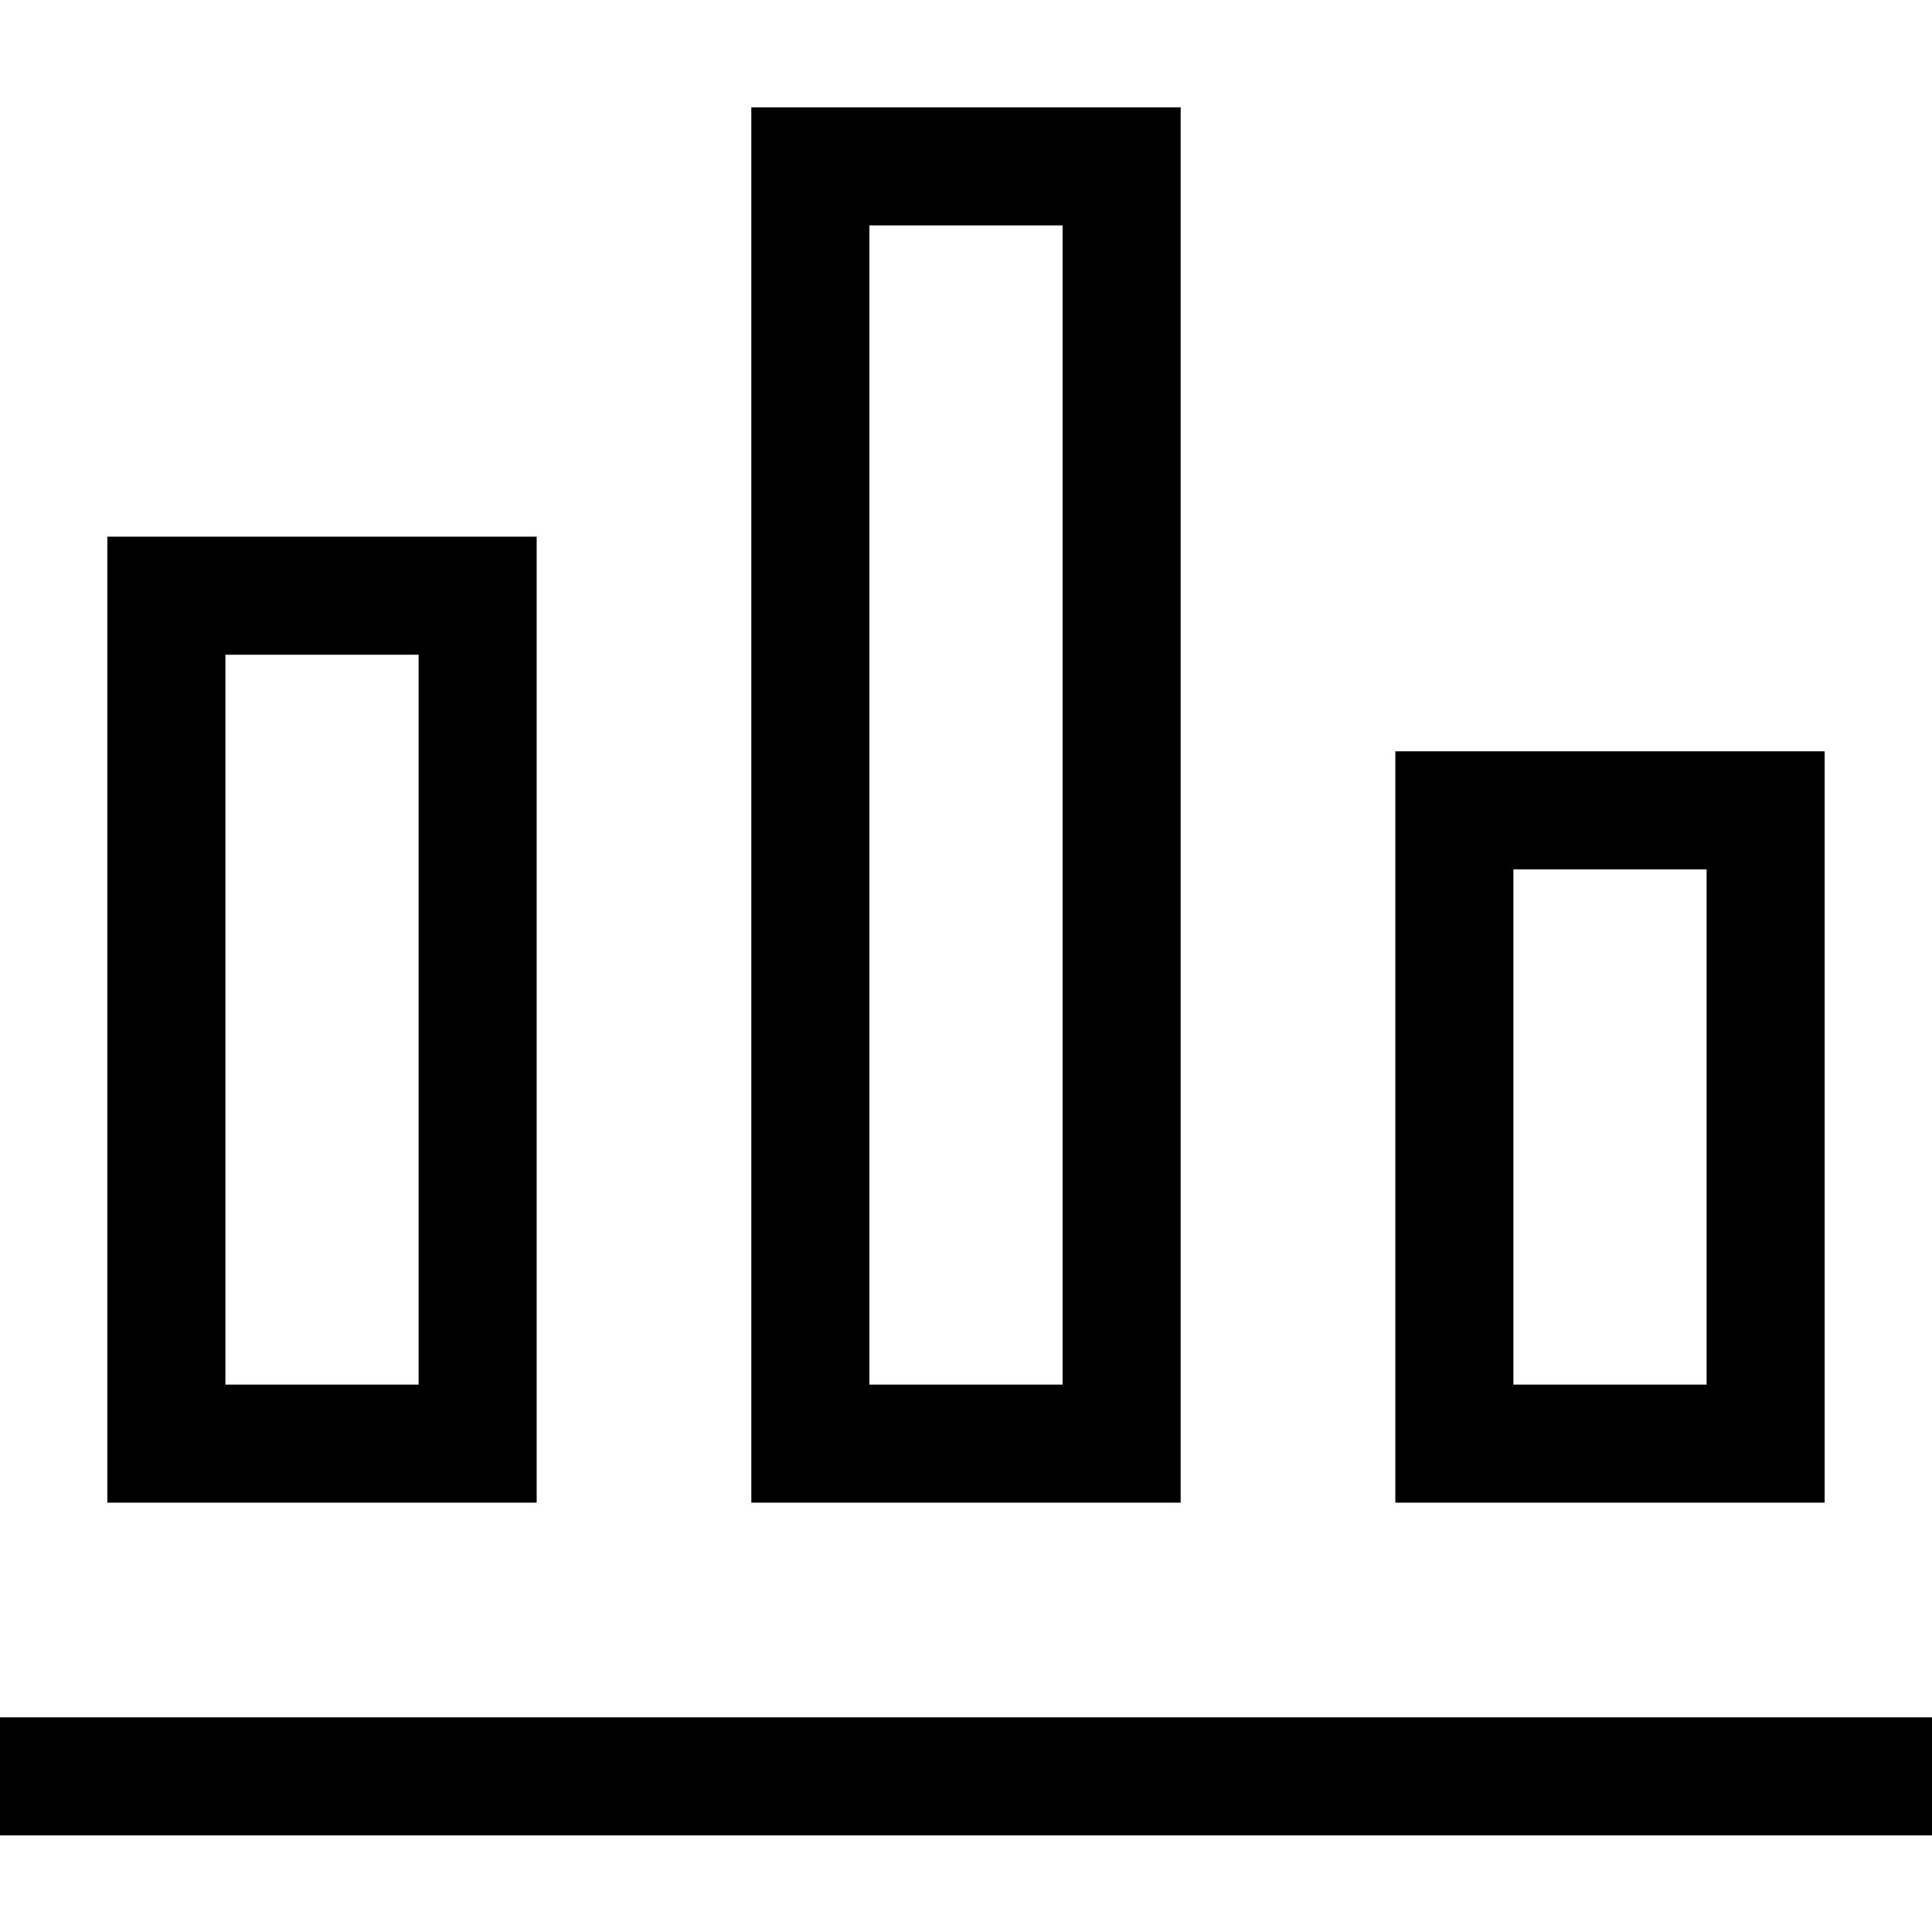
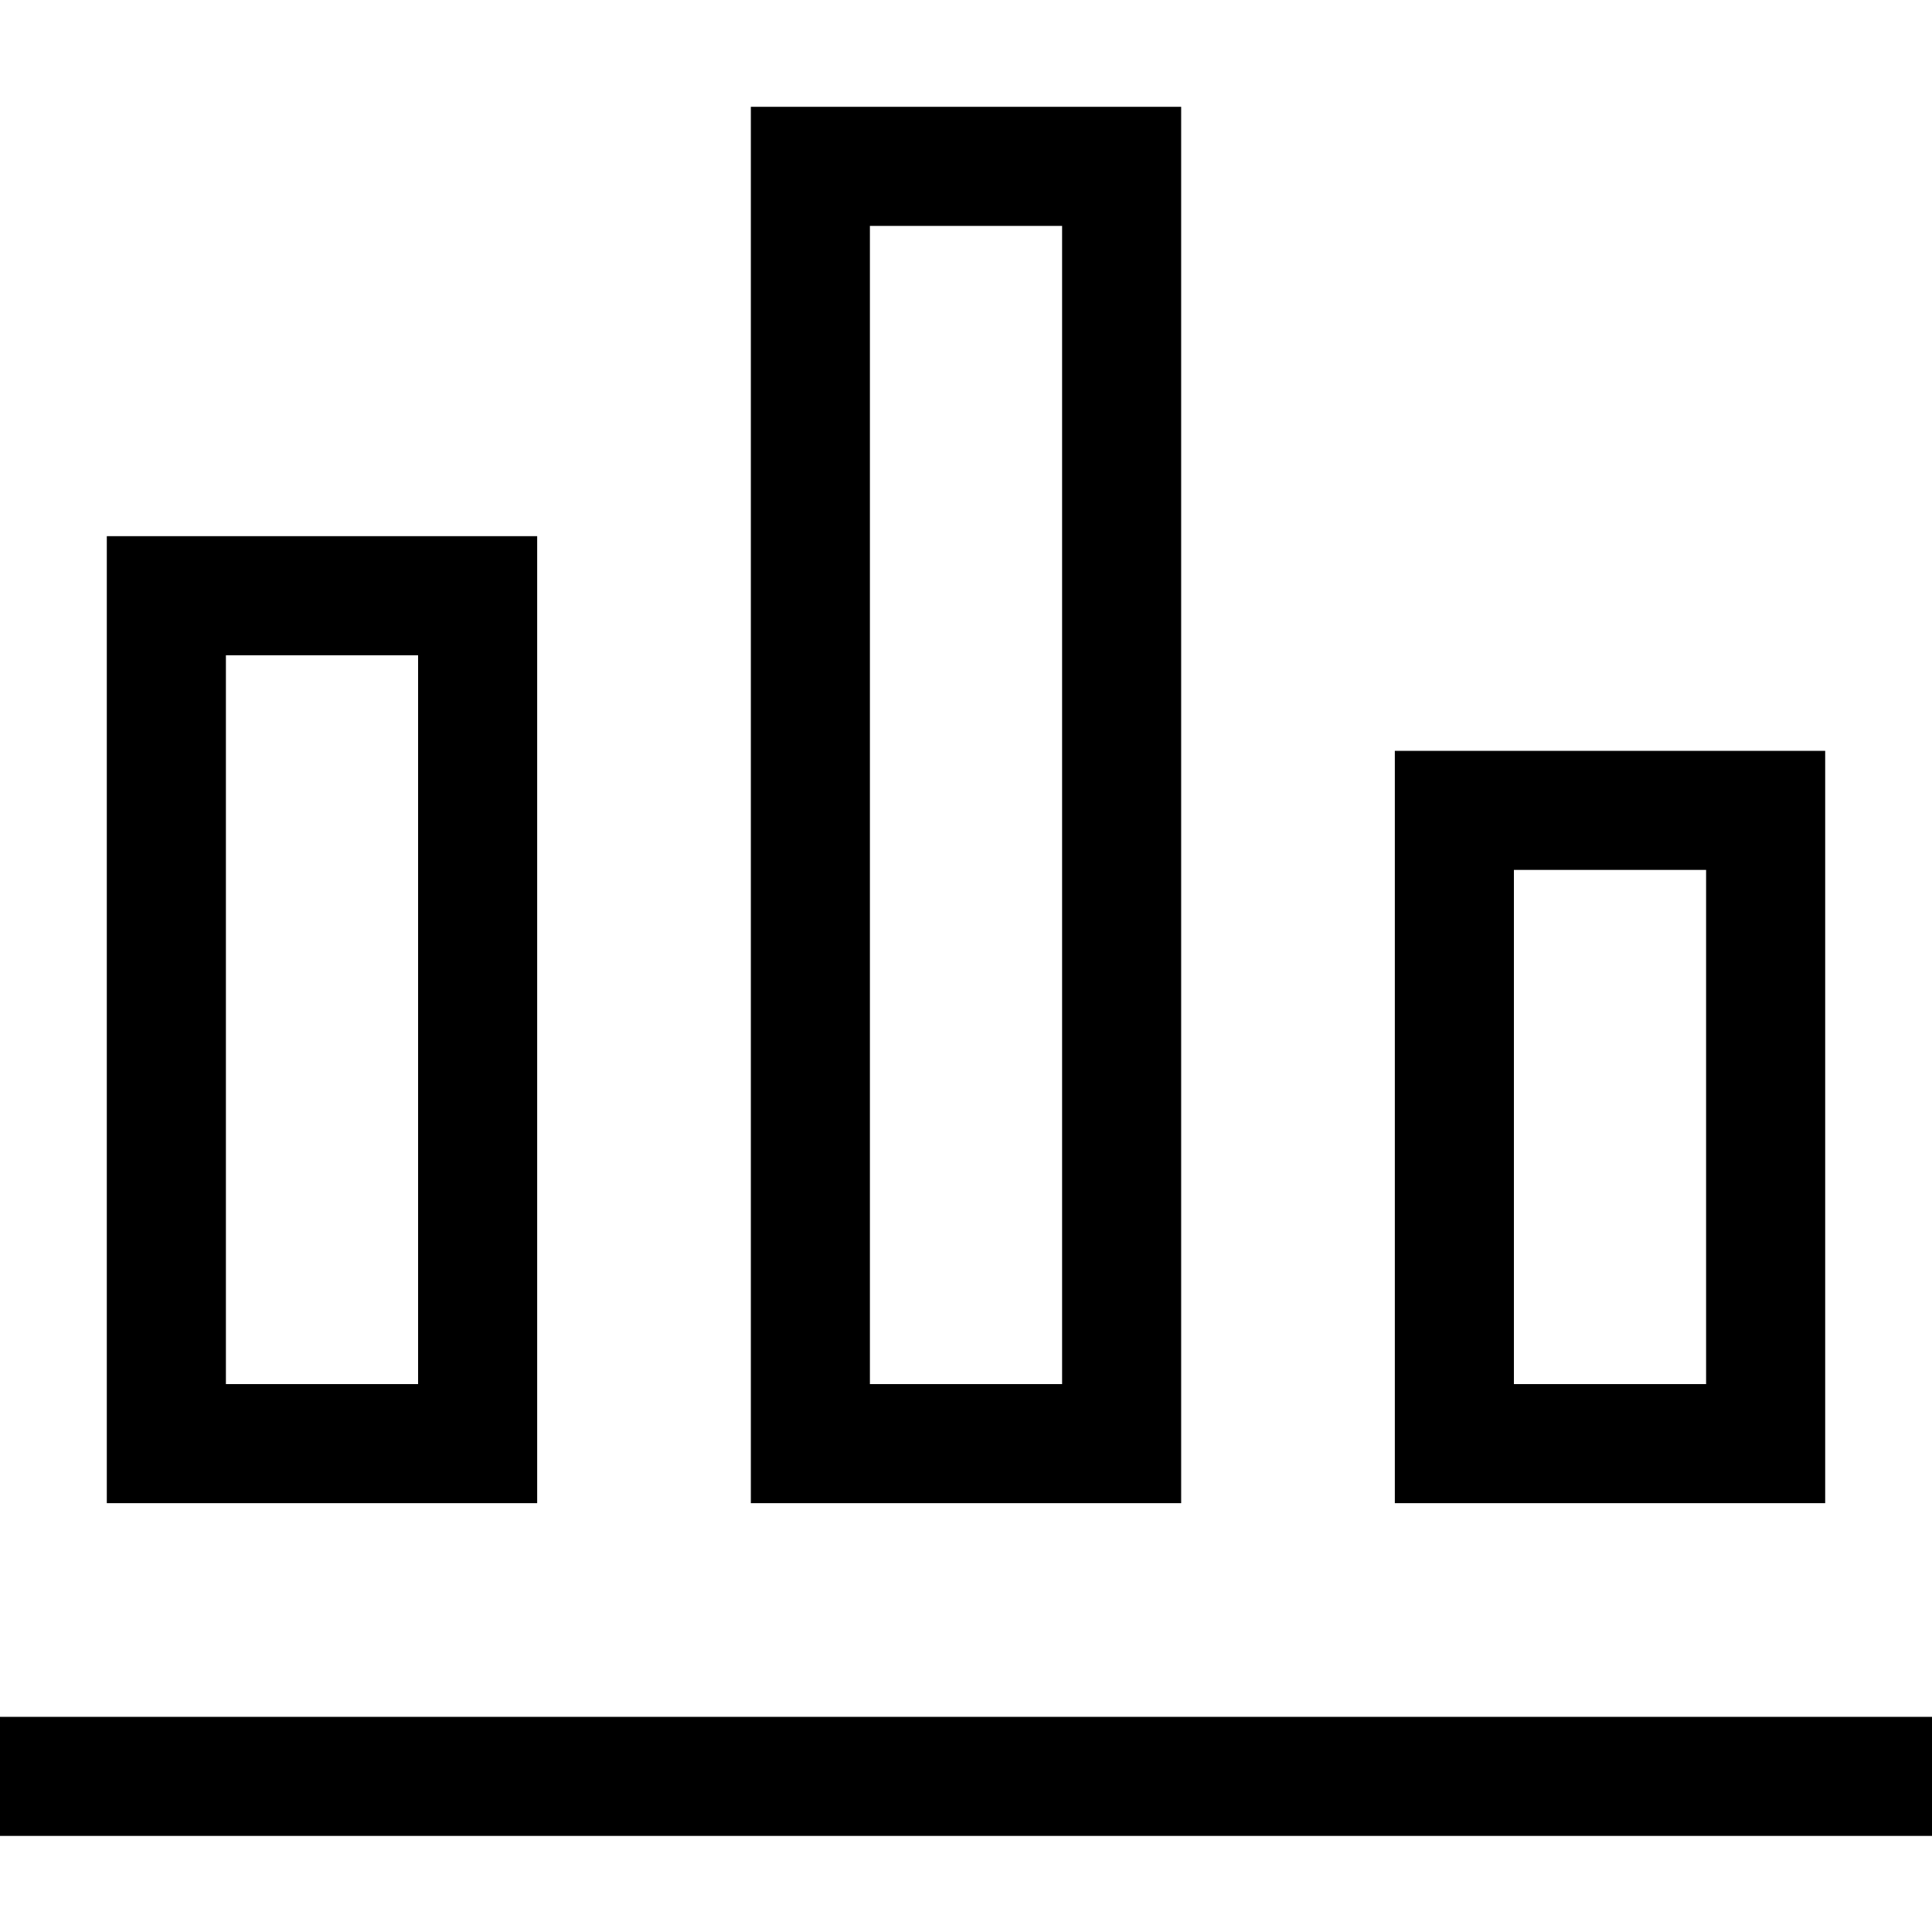
- <svg xmlns="http://www.w3.org/2000/svg" width="104px" height="104px" viewBox="0 0 1920 1920" fill="#000000">
+ <svg xmlns="http://www.w3.org/2000/svg" viewBox="0 0 1920 1920" fill="currentColor">
  <g id="SVGRepo_bgCarrier" stroke-width="0" />
  <g id="SVGRepo_tracerCarrier" stroke-linecap="round" stroke-linejoin="round" />
-   <g id="SVGRepo_iconCarrier">
-     <g fill-rule="evenodd" clip-rule="evenodd" stroke="none" stroke-width="1">
-       <path fill-rule="evenodd" clip-rule="evenodd" d="M746.667 106.667V1493.33H1173.33V106.667H746.667ZM1056 224H864V1376H1056V224ZM106.667 533.333H533.333V1493.33H106.667V533.333ZM224 650.667H416V1376H224V650.667Z" />
-       <path d="M1920 1706.67H0V1824H1920V1706.67Z" />
-       <path fill-rule="evenodd" clip-rule="evenodd" d="M1386.67 746.667H1813.33V1493.33H1386.67V746.667ZM1504 864H1696V1376H1504V864Z" />
-     </g>
+   <g id="SVGRepo_iconCarrier" fill="currentColor" fill-rule="evenodd" clip-rule="evenodd" stroke="currentColor" stroke-width="1">
+     <path d="M746.667 106.667V1493.33H1173.33V106.667H746.667ZM1056 224H864V1376H1056V224ZM106.667 533.333H533.333V1493.33H106.667V533.333ZM224 650.667H416V1376H224V650.667Z" />
+     <path d="M1920 1706.67H0V1824H1920V1706.67Z" />
+     <path d="M1386.67 746.667H1813.33V1493.33H1386.67V746.667ZM1504 864H1696V1376H1504V864Z" />
  </g>
</svg>
